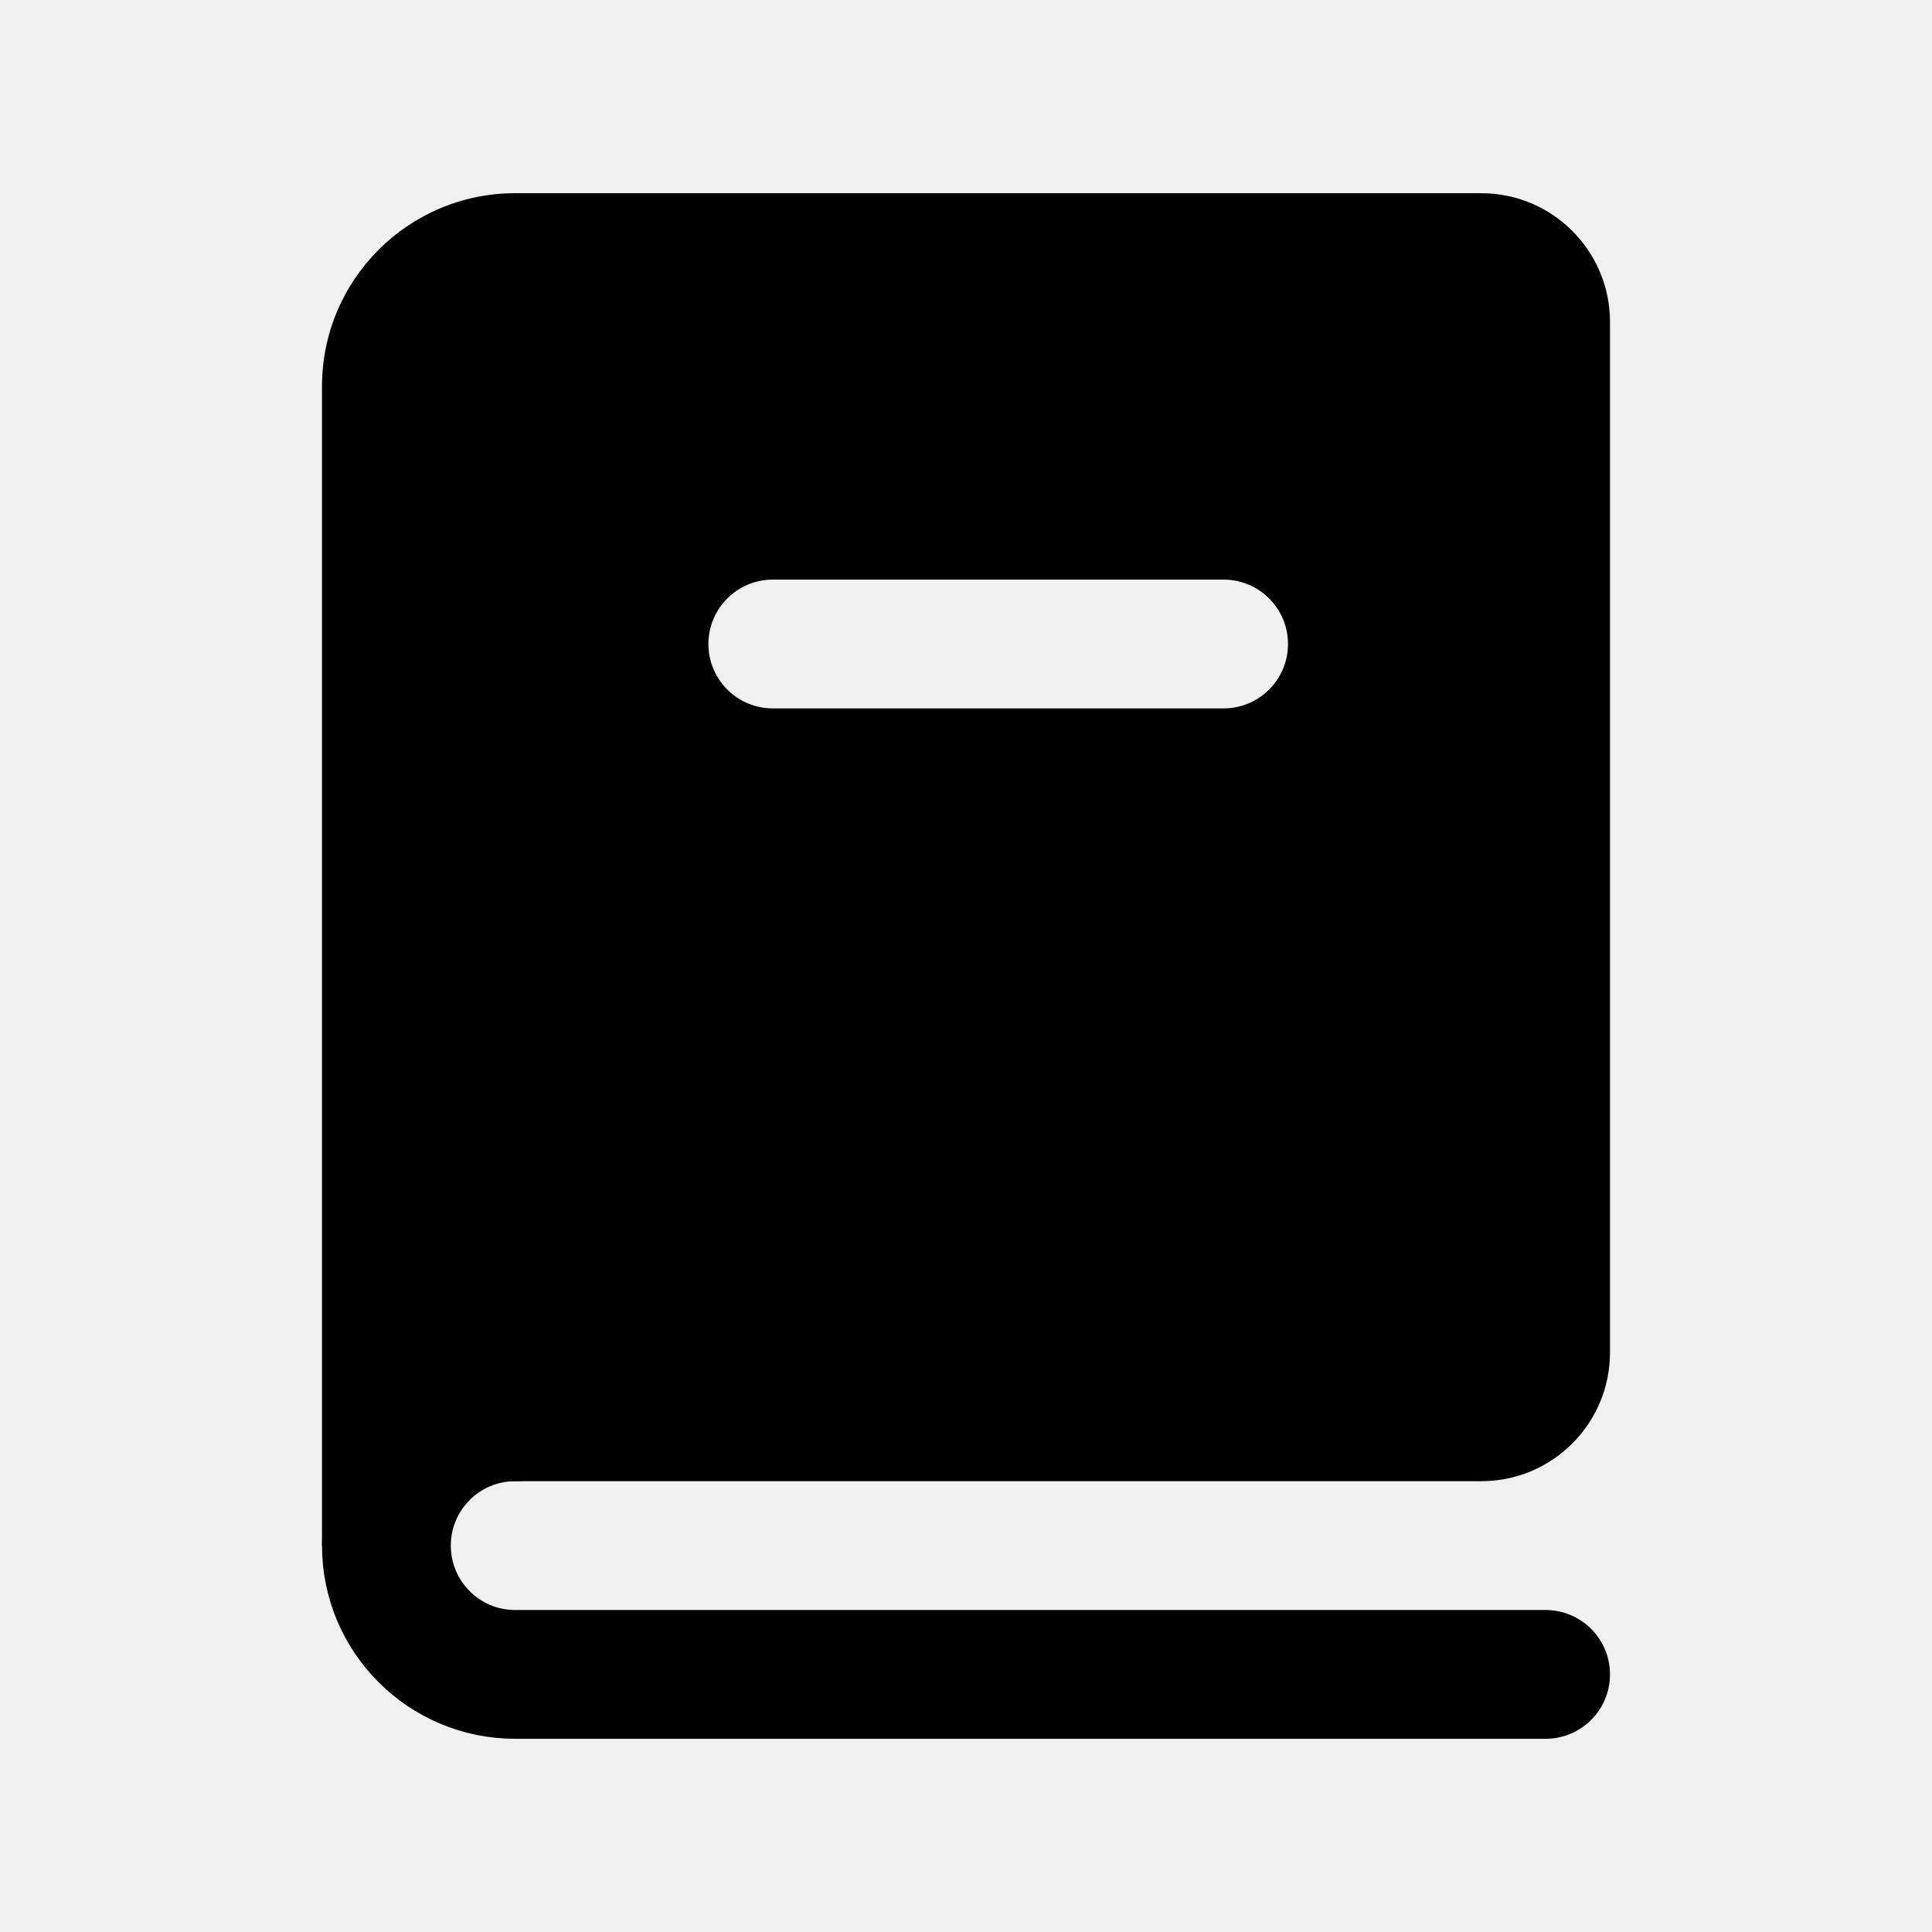
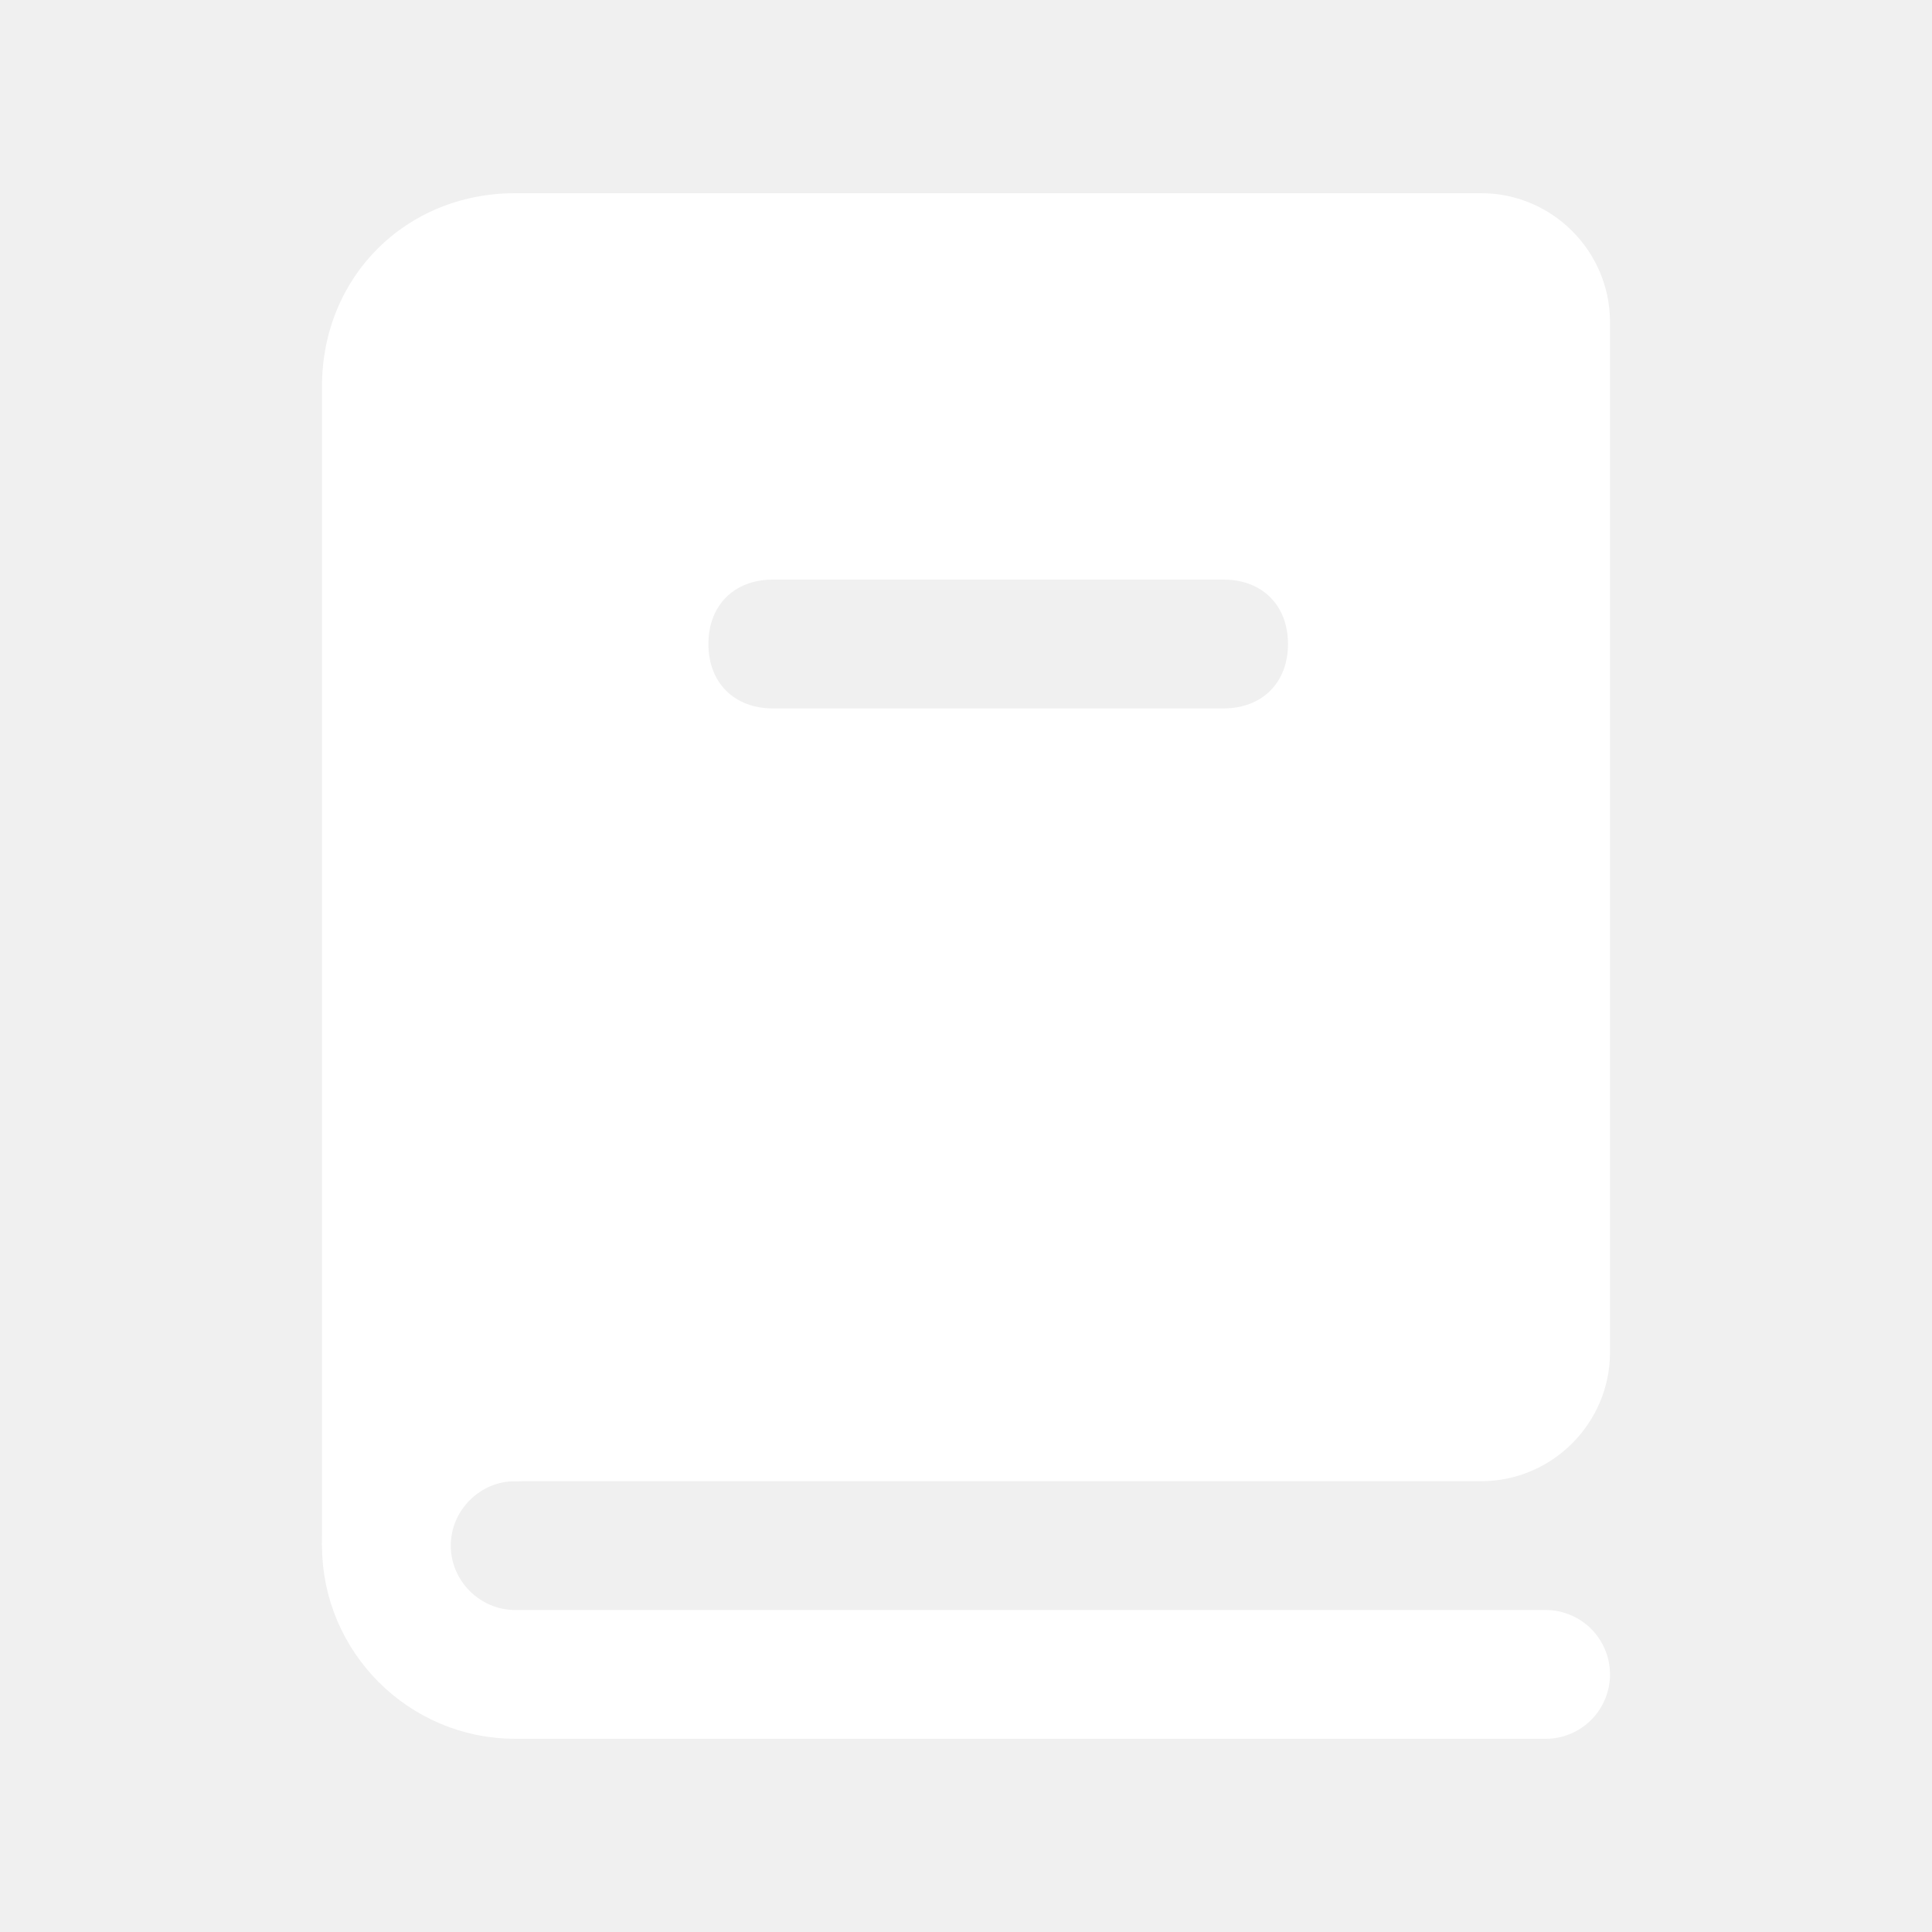
- <svg xmlns="http://www.w3.org/2000/svg" id="Layer_1" style="enable-background:new 0 0 30 30;" version="1.1" viewBox="0 0 30 30" xml:space="preserve">
-   <path d="M24,26  H8c-1.105,0-2-0.895-2-2v0c0-1.105,0.895-2,2-2" style="fill:none;stroke:#000000;stroke-width:2;stroke-linecap:round;stroke-linejoin:round;stroke-miterlimit:10;" />
-   <path d="M23,3H8C6.343,3,5,4.343,5,6v18l2-1h16c1.105,0,2-0.895,2-2V5C25,3.895,24.105,3,23,3z M19,11h-7c-0.552,0-1-0.448-1-1  c0-0.552,0.448-1,1-1h7c0.552,0,1,0.448,1,1C20,10.552,19.552,11,19,11z" />
+ <svg xmlns="http://www.w3.org/2000/svg" version="1.1" id="Layer_1" x="0px" y="0px" viewBox="0 0 30 30" style="enable-background:new 0 0 30 30;" xml:space="preserve">
+   <style type="text/css">
+ 	.st0{fill:none;stroke:#FFFFFF;stroke-width:2;stroke-linecap:round;stroke-linejoin:round;stroke-miterlimit:10;}
+ 	.st1{fill:#FFFFFF;}
+ </style>
+   <path class="st0" d="M24,26H8c-1.1,0-2-0.9-2-2l0,0c0-1.1,0.9-2,2-2" />
+   <path class="st1" d="M23,3H8C6.3,3,5,4.3,5,6v18l2-1h16c1.1,0,2-0.9,2-2V5C25,3.9,24.1,3,23,3z M19,11h-7c-0.6,0-1-0.4-1-1  s0.4-1,1-1h7c0.6,0,1,0.4,1,1S19.6,11,19,11z" />
</svg>
